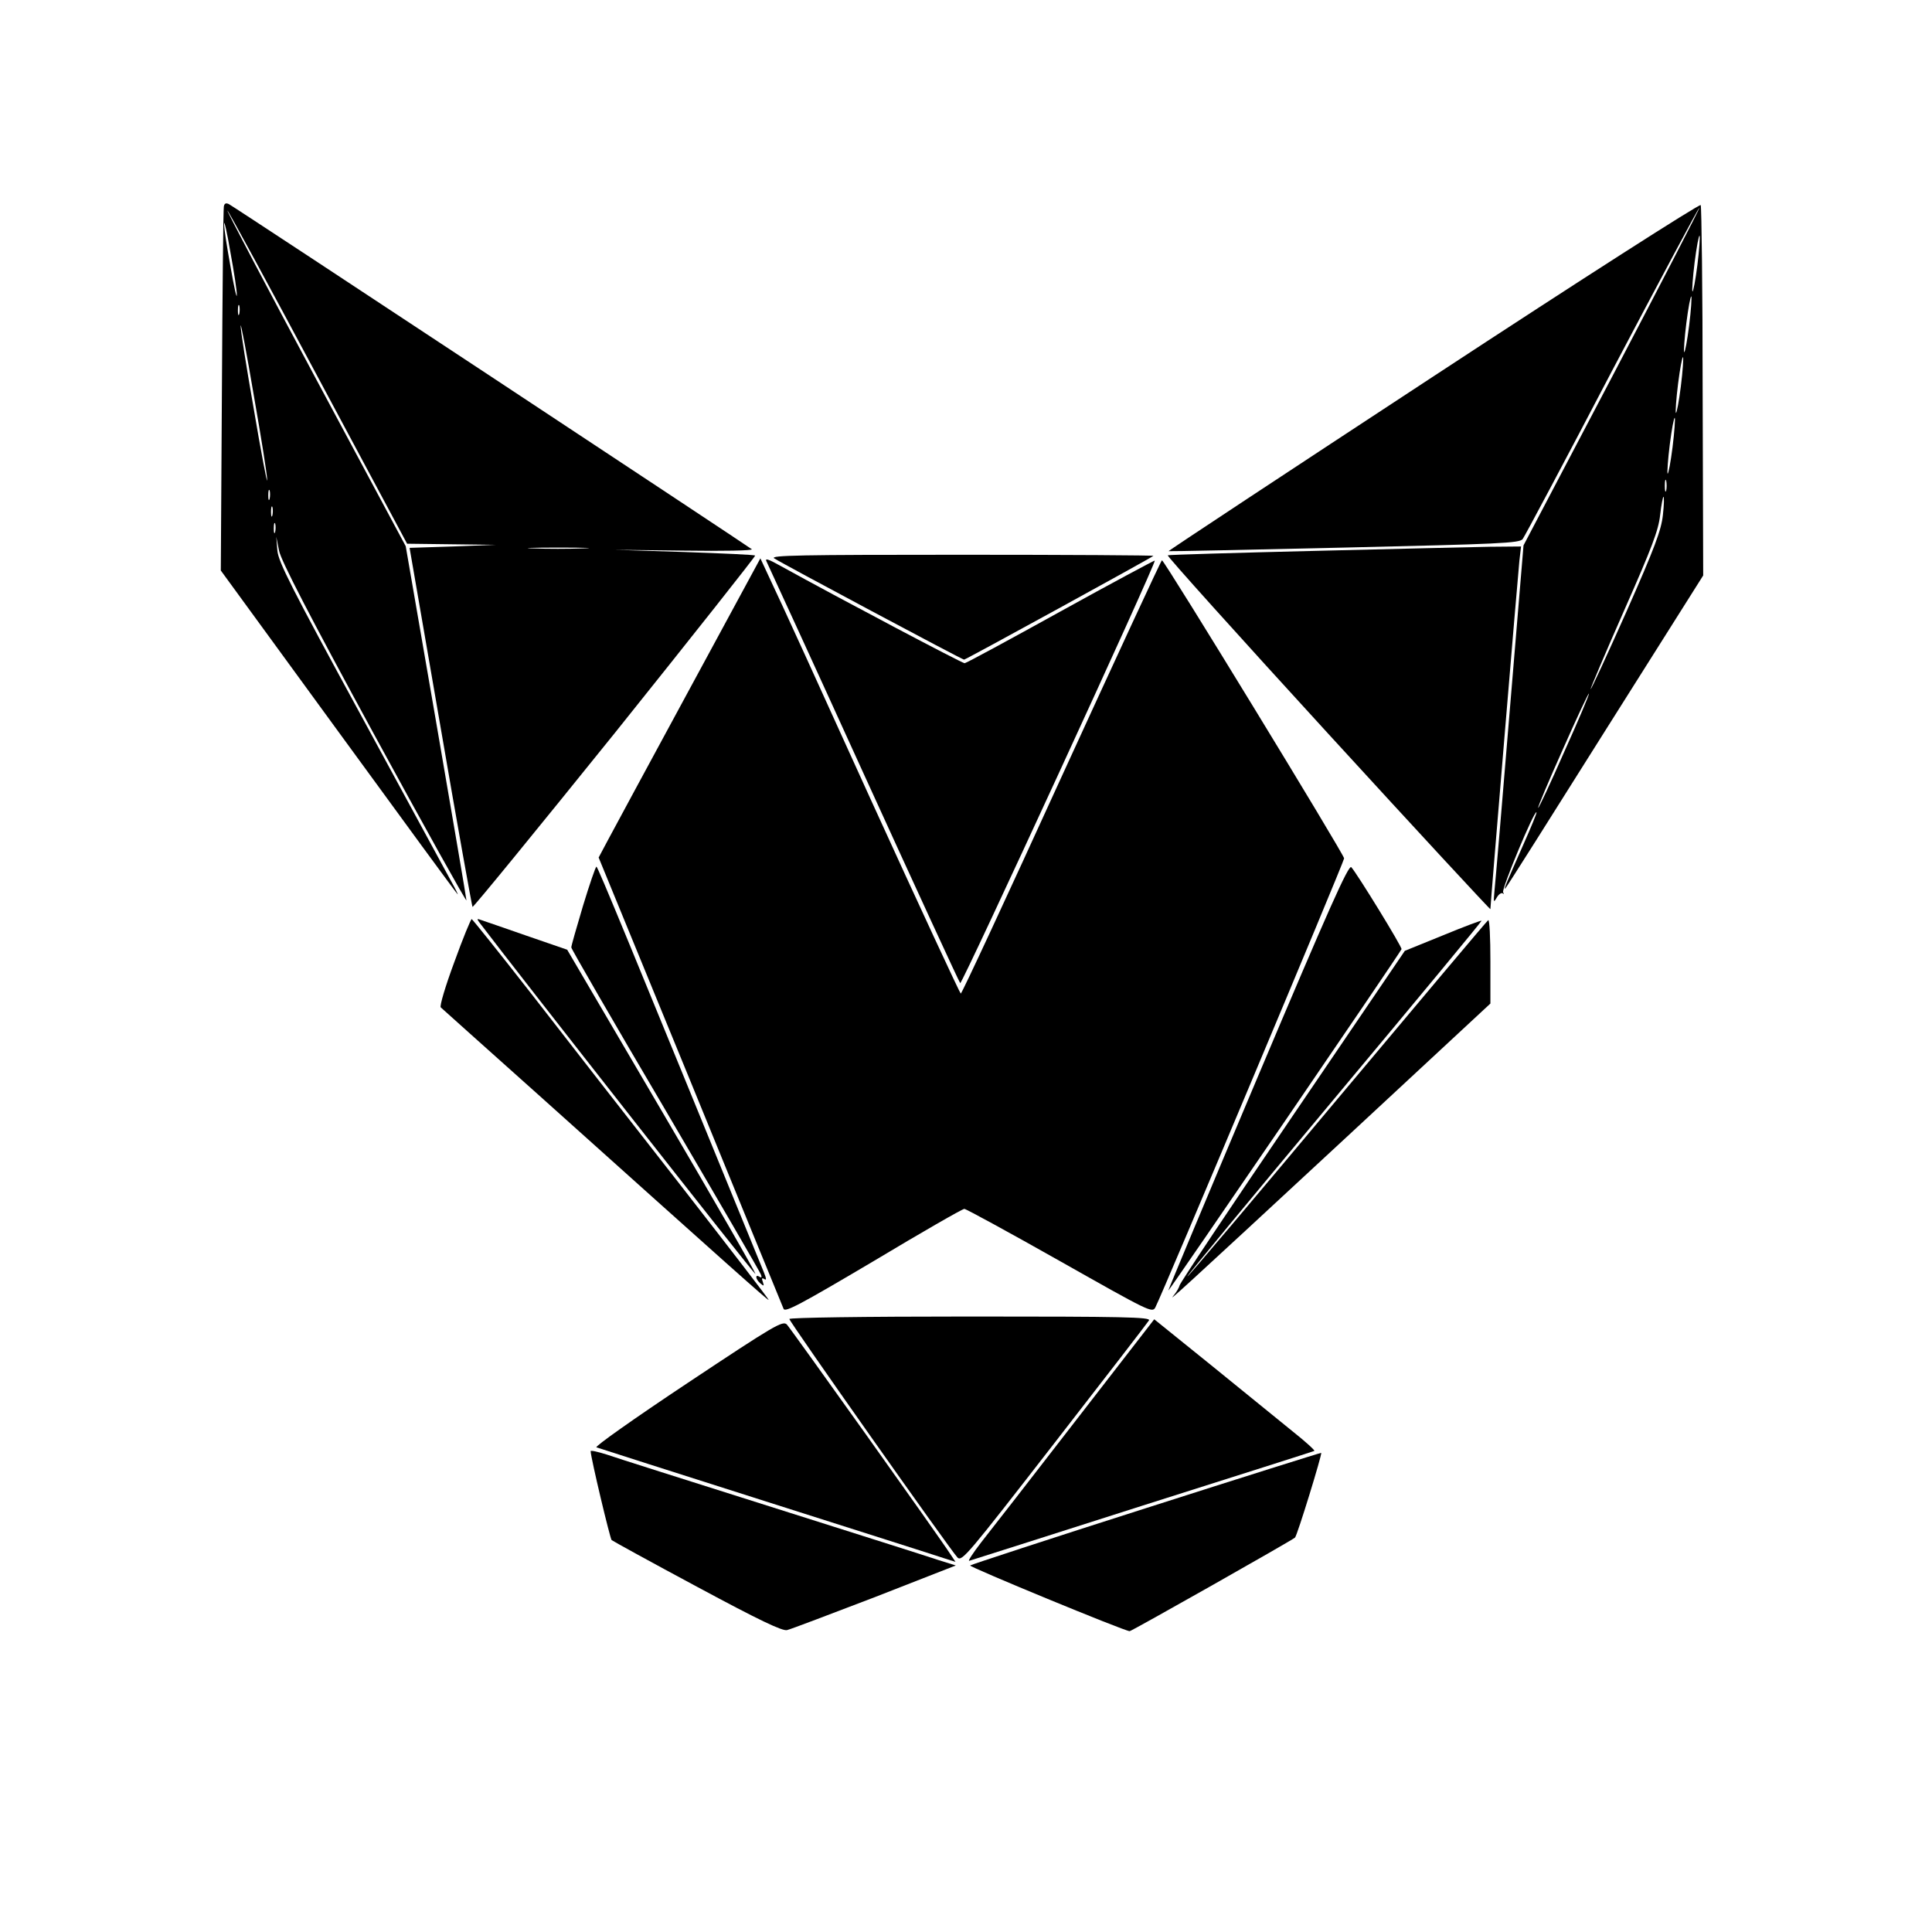
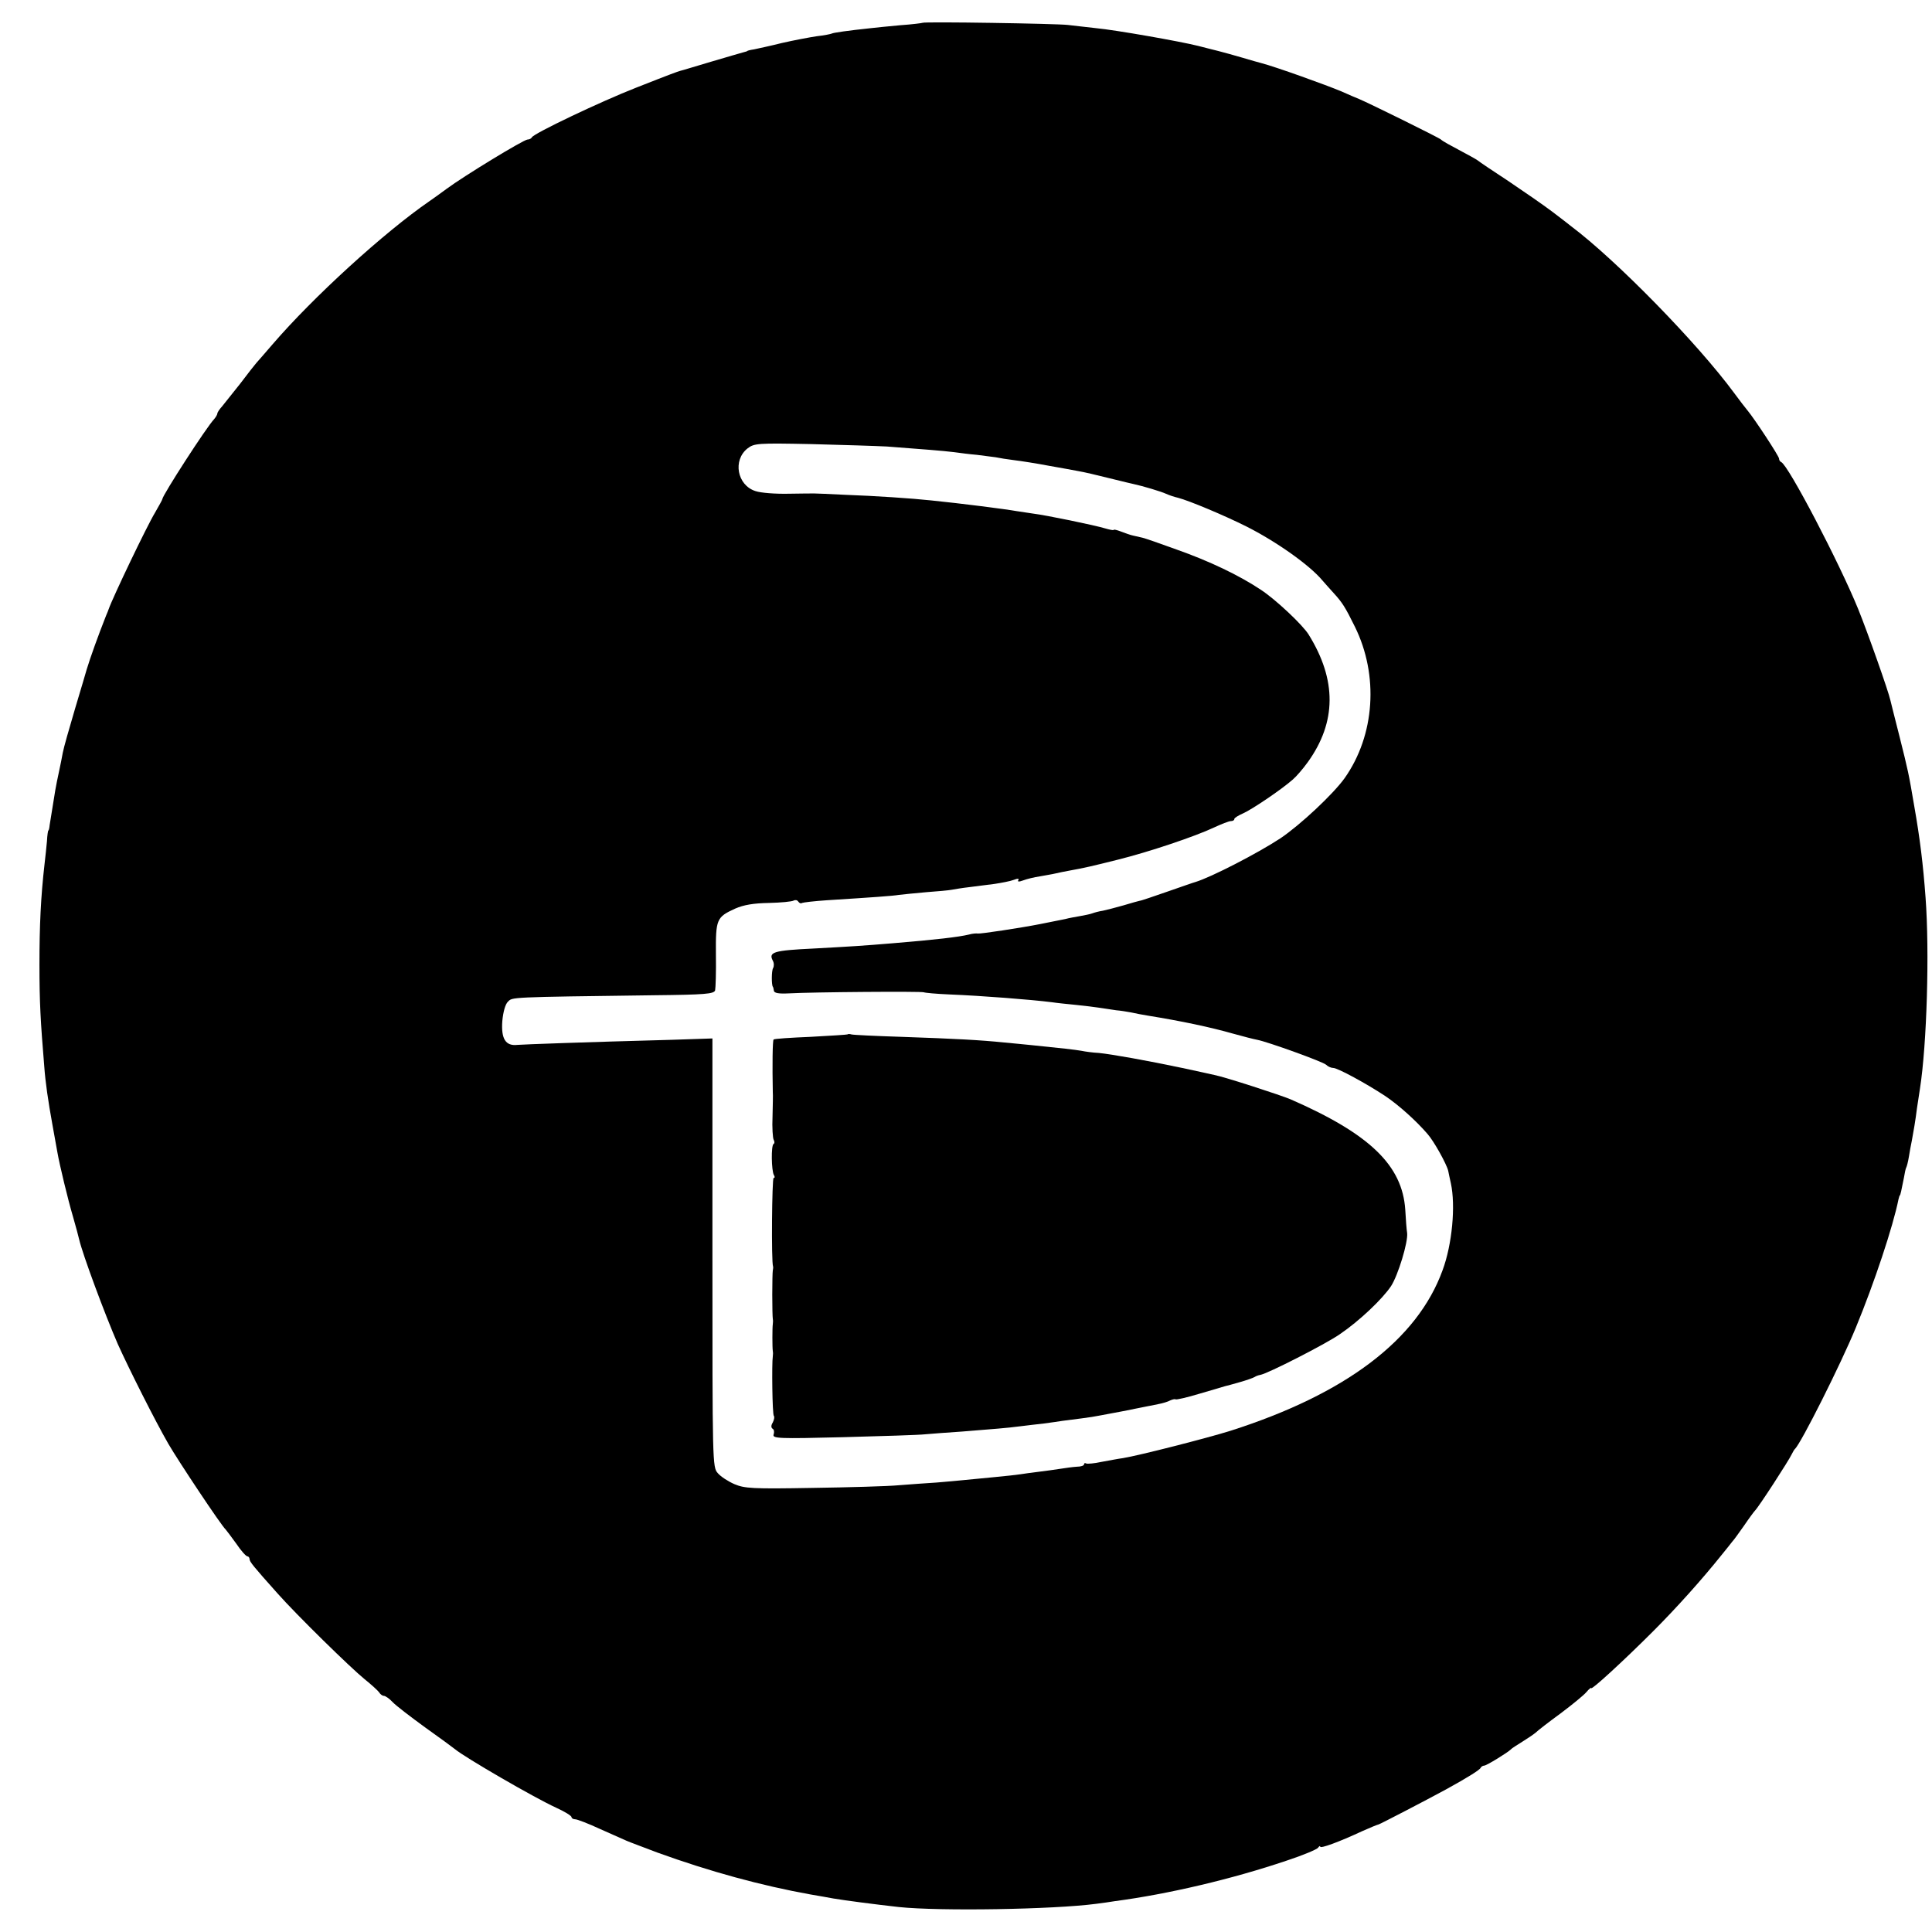
- <svg xmlns="http://www.w3.org/2000/svg" version="1.0" width="700pt" height="700pt" viewBox="0 0 700 700" preserveAspectRatio="xMidYMid meet">
-   <g transform="translate(0,700) scale(0.1,-0.1)" fill="#000000" stroke="none">
-     <path d="M811 6252 c-2 -9 -5 -310 -7 -668 l-4 -651 426 -584 c234 -321 428 -586 432 -589 3 -3 -8 20 -25 50 -16 30 -163 300 -326 600 -250 459 -298 553 -302 595 l-4 50 10 -50 c7 -36 110 -235 344 -665 184 -338 335 -609 335 -602 0 6 -50 298 -110 647 l-110 636 -325 606 c-179 334 -323 608 -321 610 2 2 149 -269 327 -602 l324 -605 160 -2 160 -2 -156 -6 -155 -5 112 -648 c61 -356 114 -650 116 -653 3 -2 235 282 517 632 281 351 509 639 507 641 -2 3 -118 8 -258 13 l-253 8 254 -3 c139 -2 249 0 245 5 -10 9 -1871 1238 -1894 1250 -11 6 -17 3 -19 -8z m47 -322 c0 -14 -11 34 -23 105 -13 72 -24 141 -23 155 0 14 11 -33 23 -105 13 -71 24 -141 23 -155z m9 -67 c-3 -10 -5 -4 -5 12 0 17 2 24 5 18 2 -7 2 -21 0 -30z m101 -603 c0 -14 -22 101 -48 255 -27 154 -49 291 -48 305 0 14 22 -101 48 -255 27 -154 49 -291 48 -305z m9 -67 c-3 -10 -5 -4 -5 12 0 17 2 24 5 18 2 -7 2 -21 0 -30z m10 -60 c-3 -10 -5 -4 -5 12 0 17 2 24 5 18 2 -7 2 -21 0 -30z m10 -60 c-3 -10 -5 -4 -5 12 0 17 2 24 5 18 2 -7 2 -21 0 -30z m1115 -60 c-51 -2 -132 -2 -180 0 -48 1 -6 3 93 3 99 0 138 -2 87 -3z" />
-     <path d="M5193 5636 c-529 -347 -961 -632 -959 -633 1 -1 287 5 636 13 565 13 636 16 647 31 7 9 153 283 324 610 172 326 314 592 316 590 2 -2 -141 -278 -317 -614 l-320 -609 -50 -600 c-27 -329 -52 -621 -55 -649 -4 -45 -4 -48 8 -27 7 12 17 19 22 15 4 -4 5 -2 1 4 -6 12 113 298 121 290 2 -2 -20 -55 -48 -118 -57 -129 -73 -166 -65 -158 4 3 166 260 361 570 l356 564 -2 666 c0 366 -4 670 -7 676 -4 5 -428 -266 -969 -621z m957 404 c-7 -55 -15 -98 -18 -96 -2 3 1 50 8 106 7 55 15 98 18 96 2 -3 -1 -50 -8 -106z m-30 -220 c-7 -55 -15 -98 -18 -96 -2 3 1 50 8 106 7 55 15 98 18 96 2 -3 -1 -50 -8 -106z m-30 -220 c-7 -55 -15 -98 -18 -96 -2 3 1 50 8 106 7 55 15 98 18 96 2 -3 -1 -50 -8 -106z m-30 -220 c-7 -55 -15 -98 -18 -96 -2 3 1 50 8 106 7 55 15 98 18 96 2 -3 -1 -50 -8 -106z m-23 -157 c-3 -10 -5 -2 -5 17 0 19 2 27 5 18 2 -10 2 -26 0 -35z m-12 -89 c-6 -55 -29 -117 -132 -350 -70 -157 -128 -283 -130 -281 -1 2 53 130 121 284 102 231 125 292 131 347 4 36 10 66 12 66 3 0 2 -30 -2 -66z m-357 -857 c-50 -114 -93 -206 -95 -204 -2 2 38 97 89 211 50 113 93 205 95 203 2 -2 -38 -97 -89 -210z" />
-     <path d="M4762 5004 c-288 -7 -526 -14 -531 -16 -4 -2 257 -292 581 -646 323 -353 588 -639 588 -636 0 17 100 1215 105 1262 l6 52 -113 -1 c-62 -1 -348 -8 -636 -15z" />
-     <path d="M2805 4977 c29 -19 681 -367 688 -367 6 0 677 368 686 376 2 2 -310 4 -695 4 -585 0 -695 -2 -679 -13z" />
-     <path d="M2495 4497 c-143 -264 -275 -508 -293 -542 l-33 -62 332 -809 c182 -445 334 -817 338 -826 5 -14 58 14 325 172 175 105 323 190 330 190 6 0 162 -85 346 -189 324 -183 335 -189 346 -168 28 54 684 1615 684 1627 0 14 -651 1080 -660 1080 -3 0 -166 -353 -364 -785 -197 -432 -361 -785 -365 -785 -3 1 -150 317 -326 703 -175 386 -337 741 -360 788 l-40 86 -260 -480z" />
-     <path d="M2778 4964 c5 -10 164 -356 352 -769 188 -412 345 -753 349 -757 6 -7 711 1523 705 1531 -1 1 -155 -81 -341 -184 -186 -103 -343 -188 -348 -188 -9 0 -454 235 -664 351 -50 28 -61 31 -53 16z" />
-     <path d="M4557 3098 c-179 -424 -325 -773 -324 -774 2 -3 839 1222 845 1237 3 7 -161 274 -182 297 -10 10 -83 -154 -339 -760z" />
-     <path d="M2112 3717 c-23 -78 -43 -146 -42 -150 0 -5 153 -270 341 -589 187 -319 343 -587 346 -596 4 -10 2 -13 -5 -8 -17 11 -15 -9 3 -24 13 -11 14 -10 9 5 -5 13 -4 16 5 11 9 -6 8 1 -2 26 -486 1188 -601 1468 -606 1468 -3 0 -25 -64 -49 -143z" />
-     <path d="M1646 3514 c-32 -86 -54 -160 -49 -164 4 -4 163 -146 353 -316 701 -629 830 -744 835 -744 3 0 -142 188 -321 418 -179 229 -421 539 -537 689 -117 150 -215 272 -218 273 -3 0 -32 -70 -63 -156z" />
-     <path d="M1736 3659 c150 -198 998 -1278 1001 -1275 3 2 -150 268 -339 590 l-343 585 -148 51 c-81 28 -155 54 -165 57 -13 5 -15 4 -6 -8z" />
-     <path d="M5228 3611 l-138 -56 -407 -599 c-224 -329 -408 -605 -409 -613 -2 -8 -11 -24 -21 -36 -23 -27 0 -7 630 577 l517 480 0 153 c0 85 -3 152 -8 149 -4 -2 -250 -295 -547 -649 -297 -355 -541 -644 -543 -642 -2 2 238 292 533 645 295 353 535 643 533 644 -1 2 -65 -22 -140 -53z" />
-     <path d="M2860 2221 c0 -10 581 -834 609 -864 16 -16 36 8 351 414 184 237 339 438 343 445 7 12 -92 14 -648 14 -391 0 -655 -4 -655 -9z" />
-     <path d="M2491 1989 c-197 -131 -338 -231 -330 -233 8 -3 284 -91 614 -196 330 -105 620 -197 643 -205 l44 -14 -18 27 c-41 64 -579 818 -593 833 -15 15 -44 -2 -360 -212z" />
-     <path d="M3897 1852 c-156 -202 -310 -400 -341 -439 -31 -40 -51 -71 -44 -68 7 2 290 92 628 200 338 107 618 196 622 198 4 1 -32 34 -80 72 -48 39 -180 146 -293 238 l-207 167 -285 -368z" />
-     <path d="M2140 1742 c1 -26 70 -315 76 -322 5 -4 145 -81 311 -170 225 -121 309 -161 325 -156 13 3 155 57 317 119 l294 115 -64 20 c-35 12 -307 98 -604 192 -297 94 -566 179 -597 190 -32 10 -58 16 -58 12z" />
-     <path d="M4153 1536 c-348 -111 -635 -205 -638 -208 -5 -5 562 -239 578 -238 7 0 585 327 599 339 8 7 99 303 95 307 -1 1 -287 -89 -634 -200z" />
+ <svg xmlns="http://www.w3.org/2000/svg" version="1.0" width="720pt" height="720pt" viewBox="0 0 720 720" preserveAspectRatio="xMidYMid meet">
+   <g transform="translate(0,720) scale(0.1,-0.1)" fill="#000000" stroke="none">
+     <path d="M3438 7115 c-1 -1 -39 -6 -83 -9 -44 -4 -93 -9 -110 -11 -86 -9 -140 -17 -145 -20 -4 -2 -29 -7 -56 -10 -27 -4 -85 -15 -129 -25 -44 -11 -91 -21 -105 -24 -14 -2 -25 -5 -25 -6 0 -1 -7 -3 -15 -5 -8 -2 -62 -18 -120 -35 -58 -17 -109 -33 -115 -34 -13 -4 -28 -9 -165 -63 -128 -50 -383 -171 -388 -185 -2 -4 -9 -8 -16 -8 -14 0 -239 -137 -302 -184 -23 -17 -52 -38 -64 -46 -167 -115 -432 -356 -585 -534 -27 -32 -55 -63 -60 -69 -6 -7 -33 -41 -60 -77 -28 -35 -58 -73 -67 -84 -10 -11 -18 -23 -18 -27 0 -4 -6 -14 -12 -21 -28 -29 -192 -283 -193 -298 0 -3 -13 -25 -27 -50 -31 -51 -158 -317 -173 -360 -1 -3 -5 -14 -10 -25 -30 -76 -58 -154 -72 -200 -1 -5 -21 -71 -43 -145 -22 -74 -43 -148 -46 -165 -3 -16 -9 -48 -14 -70 -5 -22 -11 -53 -14 -70 -9 -54 -18 -110 -21 -130 -1 -11 -3 -20 -5 -20 -1 0 -4 -18 -5 -40 -2 -22 -6 -60 -9 -85 -14 -123 -19 -229 -19 -375 0 -140 4 -210 18 -380 4 -56 14 -127 31 -220 8 -44 16 -89 18 -100 8 -46 39 -175 58 -239 11 -38 21 -76 23 -85 13 -56 95 -277 144 -390 42 -93 139 -286 188 -371 37 -64 198 -306 214 -320 3 -3 20 -26 39 -52 18 -27 37 -48 42 -48 4 0 8 -5 8 -10 0 -10 13 -26 105 -129 72 -81 271 -276 324 -319 25 -20 50 -43 54 -49 4 -7 12 -13 18 -13 5 0 20 -10 32 -23 12 -13 67 -55 122 -95 55 -39 105 -76 111 -81 36 -30 292 -179 377 -218 31 -14 57 -30 57 -35 0 -4 6 -8 14 -8 7 0 49 -16 92 -36 43 -19 88 -39 99 -44 11 -5 63 -24 115 -44 196 -71 387 -123 570 -156 30 -5 69 -12 85 -15 41 -7 155 -22 245 -32 154 -16 575 -9 735 12 22 3 54 7 70 10 197 26 436 82 640 151 61 20 113 42 117 48 4 6 8 8 8 4 0 -8 69 17 157 58 29 13 56 24 61 25 7 2 173 88 252 131 78 43 125 72 128 80 2 4 8 8 13 8 9 0 88 49 99 60 3 4 22 16 43 29 21 13 43 28 50 34 7 7 48 39 92 71 44 33 88 69 97 80 10 12 18 18 18 15 0 -9 119 100 230 211 88 88 183 194 255 284 17 21 35 43 40 50 6 6 26 34 45 61 19 28 37 52 40 55 13 12 127 188 137 210 4 8 9 17 12 20 22 19 172 318 227 452 69 167 139 378 159 478 2 8 4 15 5 15 2 0 6 18 15 64 3 19 7 37 9 40 2 3 7 22 10 41 3 19 8 46 11 60 5 26 14 78 19 120 2 14 7 46 11 72 26 166 36 512 21 713 -9 123 -21 221 -42 340 -21 124 -23 132 -55 260 -17 66 -32 127 -34 135 -7 33 -84 251 -120 340 -70 172 -260 536 -287 548 -5 2 -8 8 -8 13 0 9 -92 149 -118 180 -7 8 -29 37 -49 64 -137 186 -439 495 -608 622 -6 5 -37 29 -70 54 -33 25 -107 76 -165 115 -58 38 -107 71 -110 74 -4 4 -29 18 -115 64 -11 6 -22 13 -25 16 -5 6 -269 136 -305 151 -11 4 -40 17 -65 28 -57 24 -246 92 -300 106 -8 2 -40 11 -70 20 -30 9 -71 20 -90 25 -19 5 -53 13 -75 19 -68 17 -306 59 -380 66 -38 4 -86 10 -105 12 -40 5 -537 13 -542 8z m-133 -1579 c132 -10 210 -16 250 -21 22 -3 60 -8 85 -10 25 -3 56 -7 70 -9 14 -3 45 -8 70 -11 25 -3 83 -12 130 -21 47 -8 94 -17 105 -19 29 -5 62 -13 135 -31 36 -9 70 -17 75 -18 33 -7 103 -28 120 -36 11 -5 31 -12 45 -15 42 -11 171 -65 255 -107 111 -56 236 -144 284 -202 9 -10 27 -31 41 -46 32 -35 43 -52 79 -125 90 -182 75 -405 -38 -565 -43 -60 -165 -174 -239 -224 -87 -57 -258 -145 -317 -163 -5 -1 -53 -18 -105 -36 -52 -18 -98 -34 -103 -34 -4 -1 -31 -8 -60 -17 -28 -8 -63 -17 -77 -20 -14 -2 -32 -7 -40 -10 -8 -3 -28 -7 -45 -10 -16 -3 -41 -7 -55 -11 -14 -3 -36 -7 -50 -10 -14 -3 -34 -7 -45 -9 -71 -14 -223 -37 -231 -35 -5 1 -20 0 -34 -4 -38 -9 -122 -19 -280 -32 -120 -10 -154 -12 -300 -20 -146 -7 -167 -13 -150 -45 5 -9 5 -21 1 -28 -6 -10 -6 -62 -1 -69 2 -2 3 -9 4 -15 1 -9 18 -12 56 -10 88 5 494 8 503 4 4 -2 47 -6 95 -8 123 -5 302 -19 382 -29 19 -3 60 -7 90 -10 30 -3 71 -8 90 -11 19 -3 46 -7 60 -9 14 -1 39 -5 55 -8 17 -4 45 -9 63 -12 124 -20 233 -43 317 -67 39 -11 79 -21 90 -23 38 -7 246 -82 257 -93 7 -7 19 -12 27 -12 16 0 123 -58 194 -105 49 -33 114 -91 157 -141 24 -27 71 -112 77 -137 1 -7 6 -28 10 -47 18 -83 5 -227 -31 -324 -94 -259 -361 -461 -790 -598 -86 -27 -340 -92 -401 -102 -16 -2 -52 -9 -80 -14 -27 -6 -53 -8 -57 -6 -5 3 -8 1 -8 -3 0 -5 -12 -9 -27 -9 -16 -1 -44 -5 -63 -8 -19 -3 -55 -8 -80 -11 -25 -3 -54 -7 -66 -9 -12 -2 -57 -7 -100 -11 -43 -4 -95 -9 -114 -11 -19 -2 -64 -6 -100 -9 -36 -2 -99 -7 -140 -10 -41 -4 -187 -8 -323 -10 -223 -4 -252 -2 -290 14 -23 10 -51 28 -62 41 -20 22 -20 37 -20 821 l0 799 -150 -5 c-334 -9 -551 -17 -577 -19 -44 -5 -61 23 -56 89 3 33 11 63 21 72 17 17 0 17 544 24 192 2 223 5 228 18 2 9 4 69 3 133 -1 133 2 140 72 172 32 14 69 20 126 21 44 1 86 5 92 9 6 3 13 2 17 -4 4 -6 10 -8 14 -5 5 2 46 7 92 10 173 11 245 16 269 20 14 2 59 6 101 10 42 3 85 7 95 9 11 2 40 7 67 10 26 3 68 9 94 12 26 4 58 10 71 15 15 6 21 5 17 -1 -4 -6 2 -7 18 -1 13 5 41 12 62 15 21 4 47 8 59 11 12 3 33 7 49 10 61 11 86 17 182 41 117 29 289 87 359 120 28 13 56 24 63 24 7 0 13 3 13 8 0 4 15 13 33 21 32 14 142 88 185 126 13 11 38 40 56 65 107 149 108 306 3 475 -22 36 -123 131 -178 167 -81 54 -192 107 -314 150 -60 22 -118 42 -127 44 -10 2 -26 6 -35 8 -10 2 -30 9 -45 15 -16 6 -28 9 -28 6 0 -2 -15 1 -32 6 -40 12 -219 49 -268 55 -19 3 -46 7 -60 9 -45 8 -210 29 -319 40 -74 8 -210 17 -321 21 -58 3 -109 5 -115 5 -5 0 -49 0 -97 -1 -48 -1 -103 3 -123 10 -68 22 -85 115 -29 159 25 19 37 20 237 16 117 -3 244 -7 282 -9z" />
+     <path d="M3158 3345 c-1 -1 -63 -5 -137 -9 -73 -3 -136 -7 -138 -10 -4 -3 -5 -98 -3 -196 1 -8 0 -49 -1 -91 -2 -41 1 -80 4 -86 4 -7 4 -14 0 -16 -10 -6 -8 -100 1 -116 4 -6 4 -11 -1 -11 -6 0 -9 -312 -2 -330 1 -3 0 -9 -1 -15 -1 -5 -2 -46 -2 -90 0 -44 1 -84 2 -90 1 -5 1 -14 0 -20 -2 -13 -2 -87 0 -100 1 -5 1 -14 0 -20 -4 -24 -2 -217 4 -222 3 -3 1 -14 -4 -24 -7 -11 -7 -20 0 -24 5 -3 6 -13 3 -21 -5 -15 20 -16 258 -10 145 4 284 8 309 11 25 2 86 7 135 10 50 4 110 9 135 11 25 2 63 6 85 9 22 3 60 7 85 10 25 3 56 8 70 10 14 2 45 6 70 9 25 3 56 8 70 11 14 3 50 9 80 15 30 6 66 13 80 16 14 3 39 8 55 11 17 3 37 9 46 14 9 4 18 6 20 4 3 -2 43 7 89 21 47 14 90 26 95 28 6 1 30 8 55 15 25 7 50 16 55 19 6 4 15 7 21 8 27 4 244 115 296 151 74 50 160 132 192 180 26 40 64 164 60 198 -2 11 -5 50 -7 87 -11 165 -132 282 -427 411 -35 15 -247 84 -285 91 -11 3 -65 14 -119 26 -133 28 -262 51 -311 56 -22 1 -51 5 -65 8 -23 4 -75 10 -185 21 -22 2 -68 7 -103 10 -88 9 -180 14 -382 21 -96 3 -180 7 -187 9 -6 2 -13 2 -15 0z" />
  </g>
</svg>
